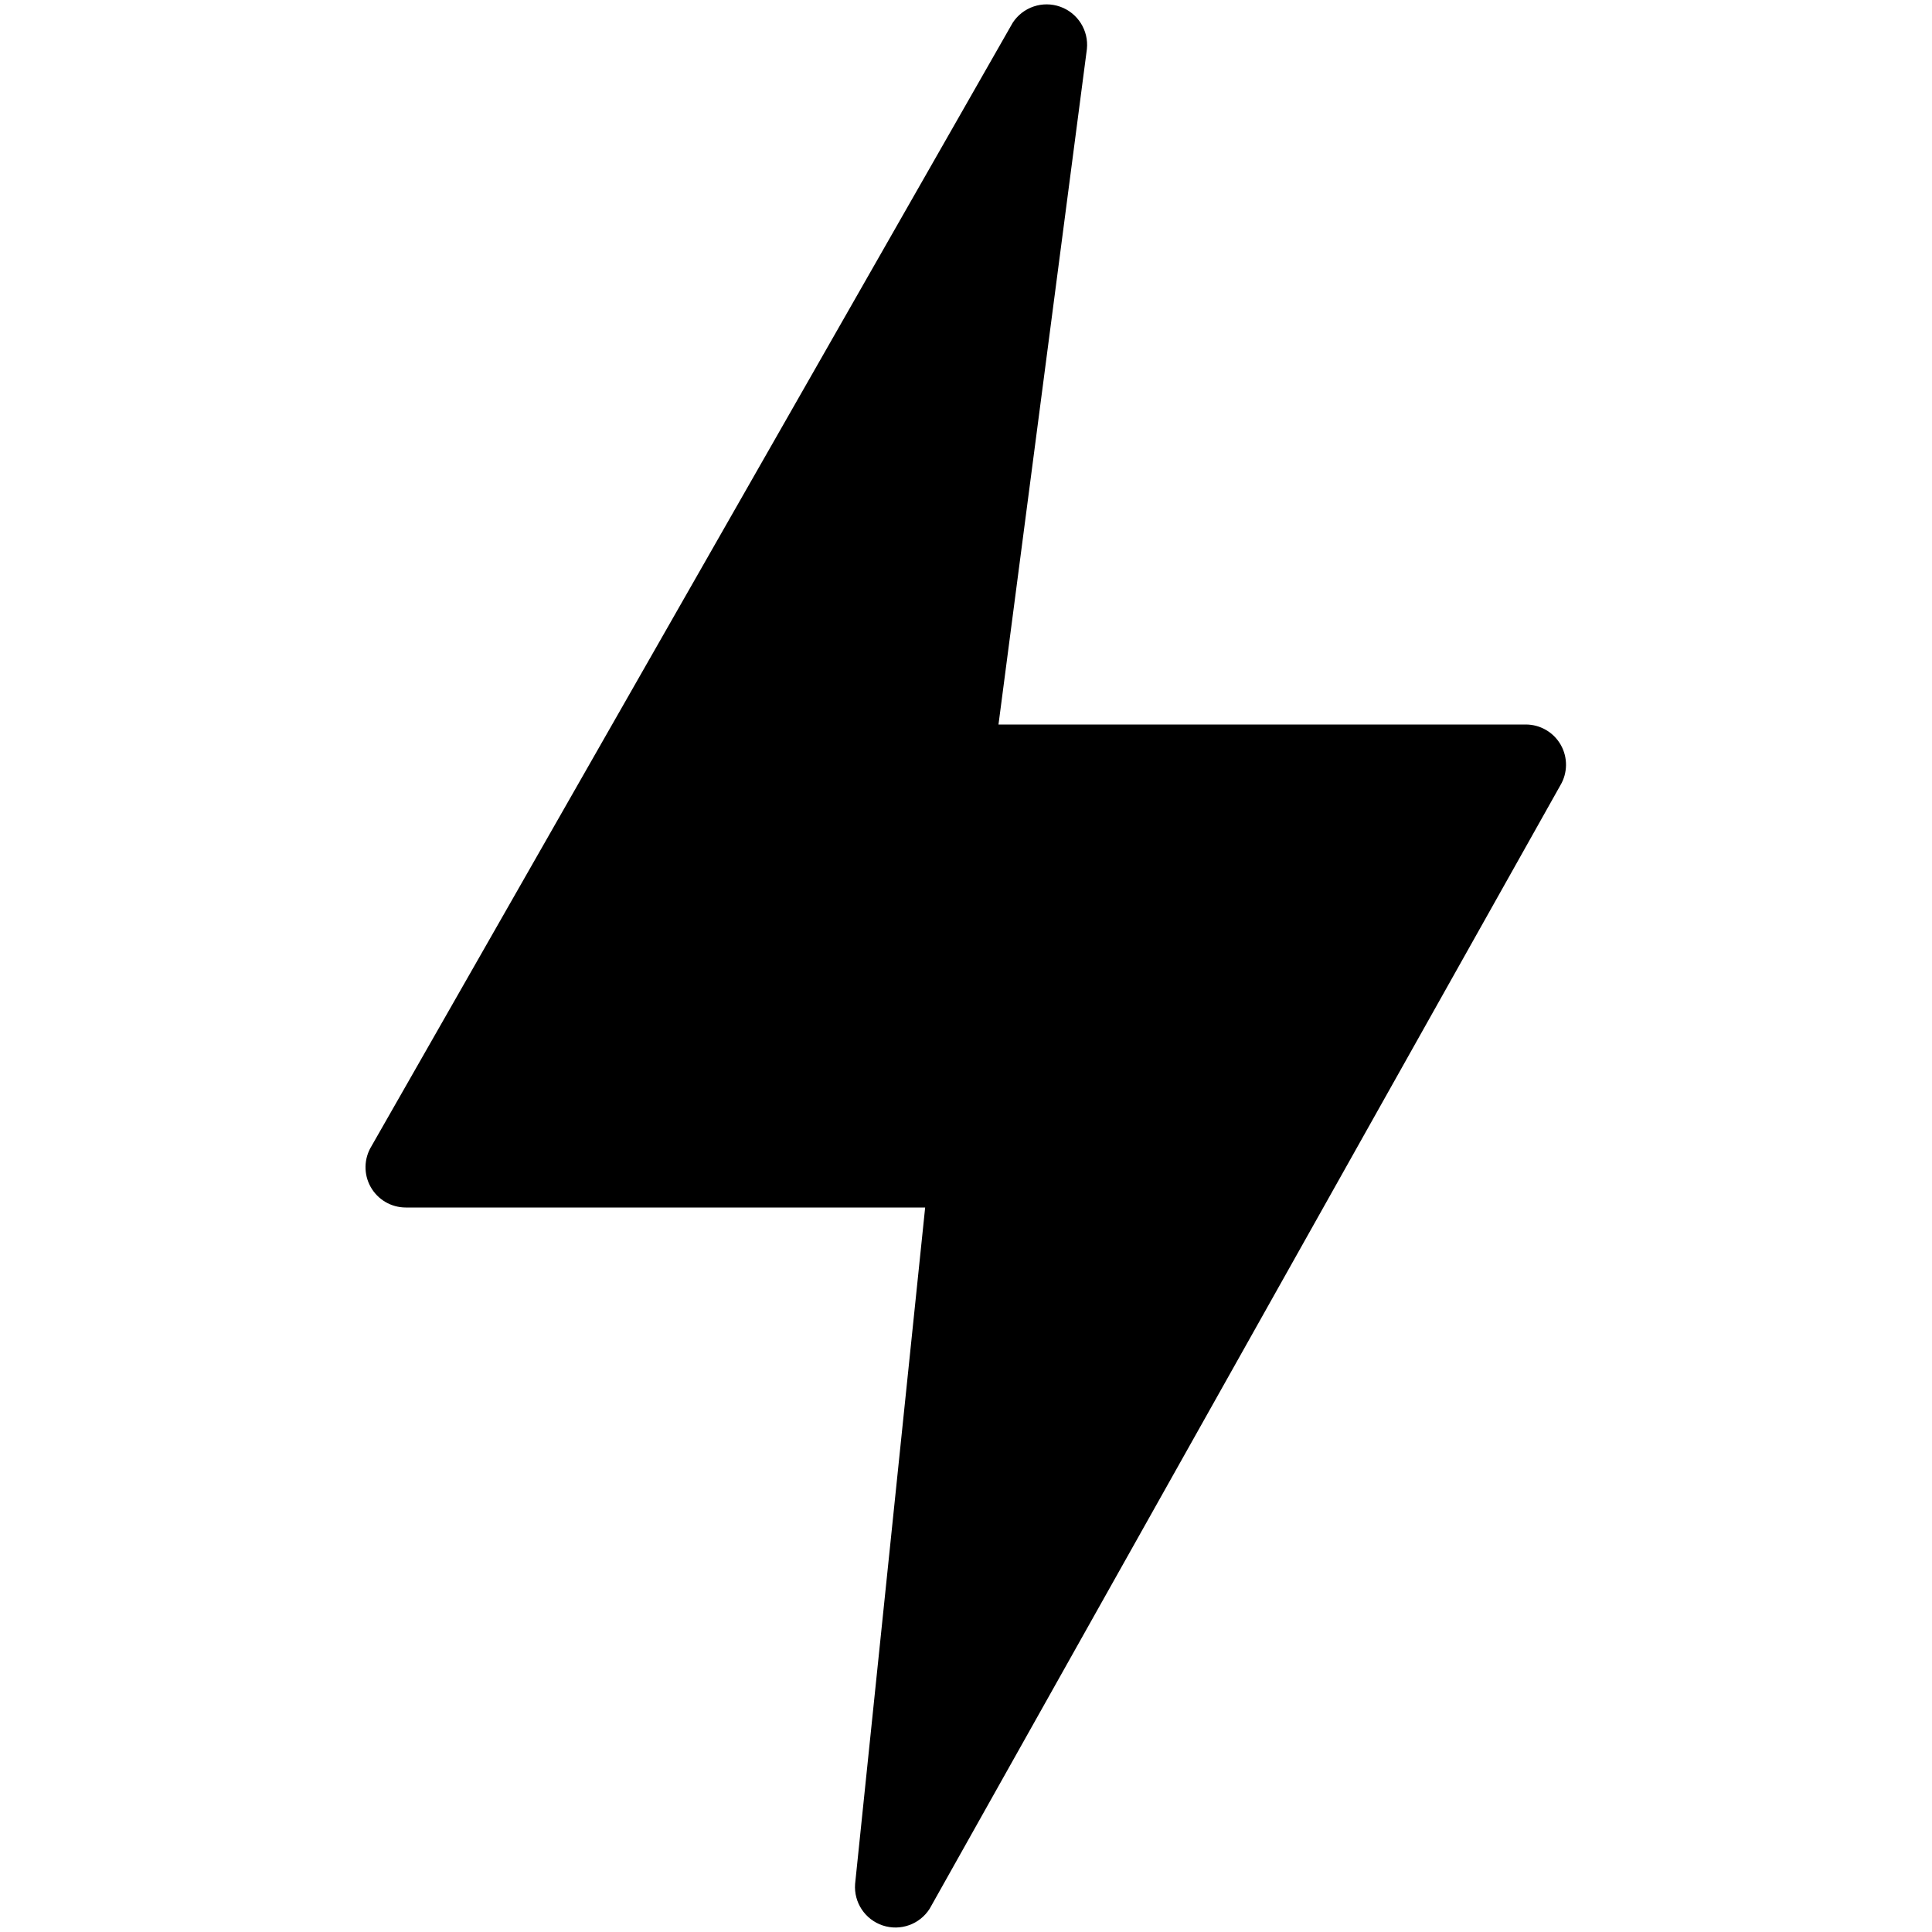
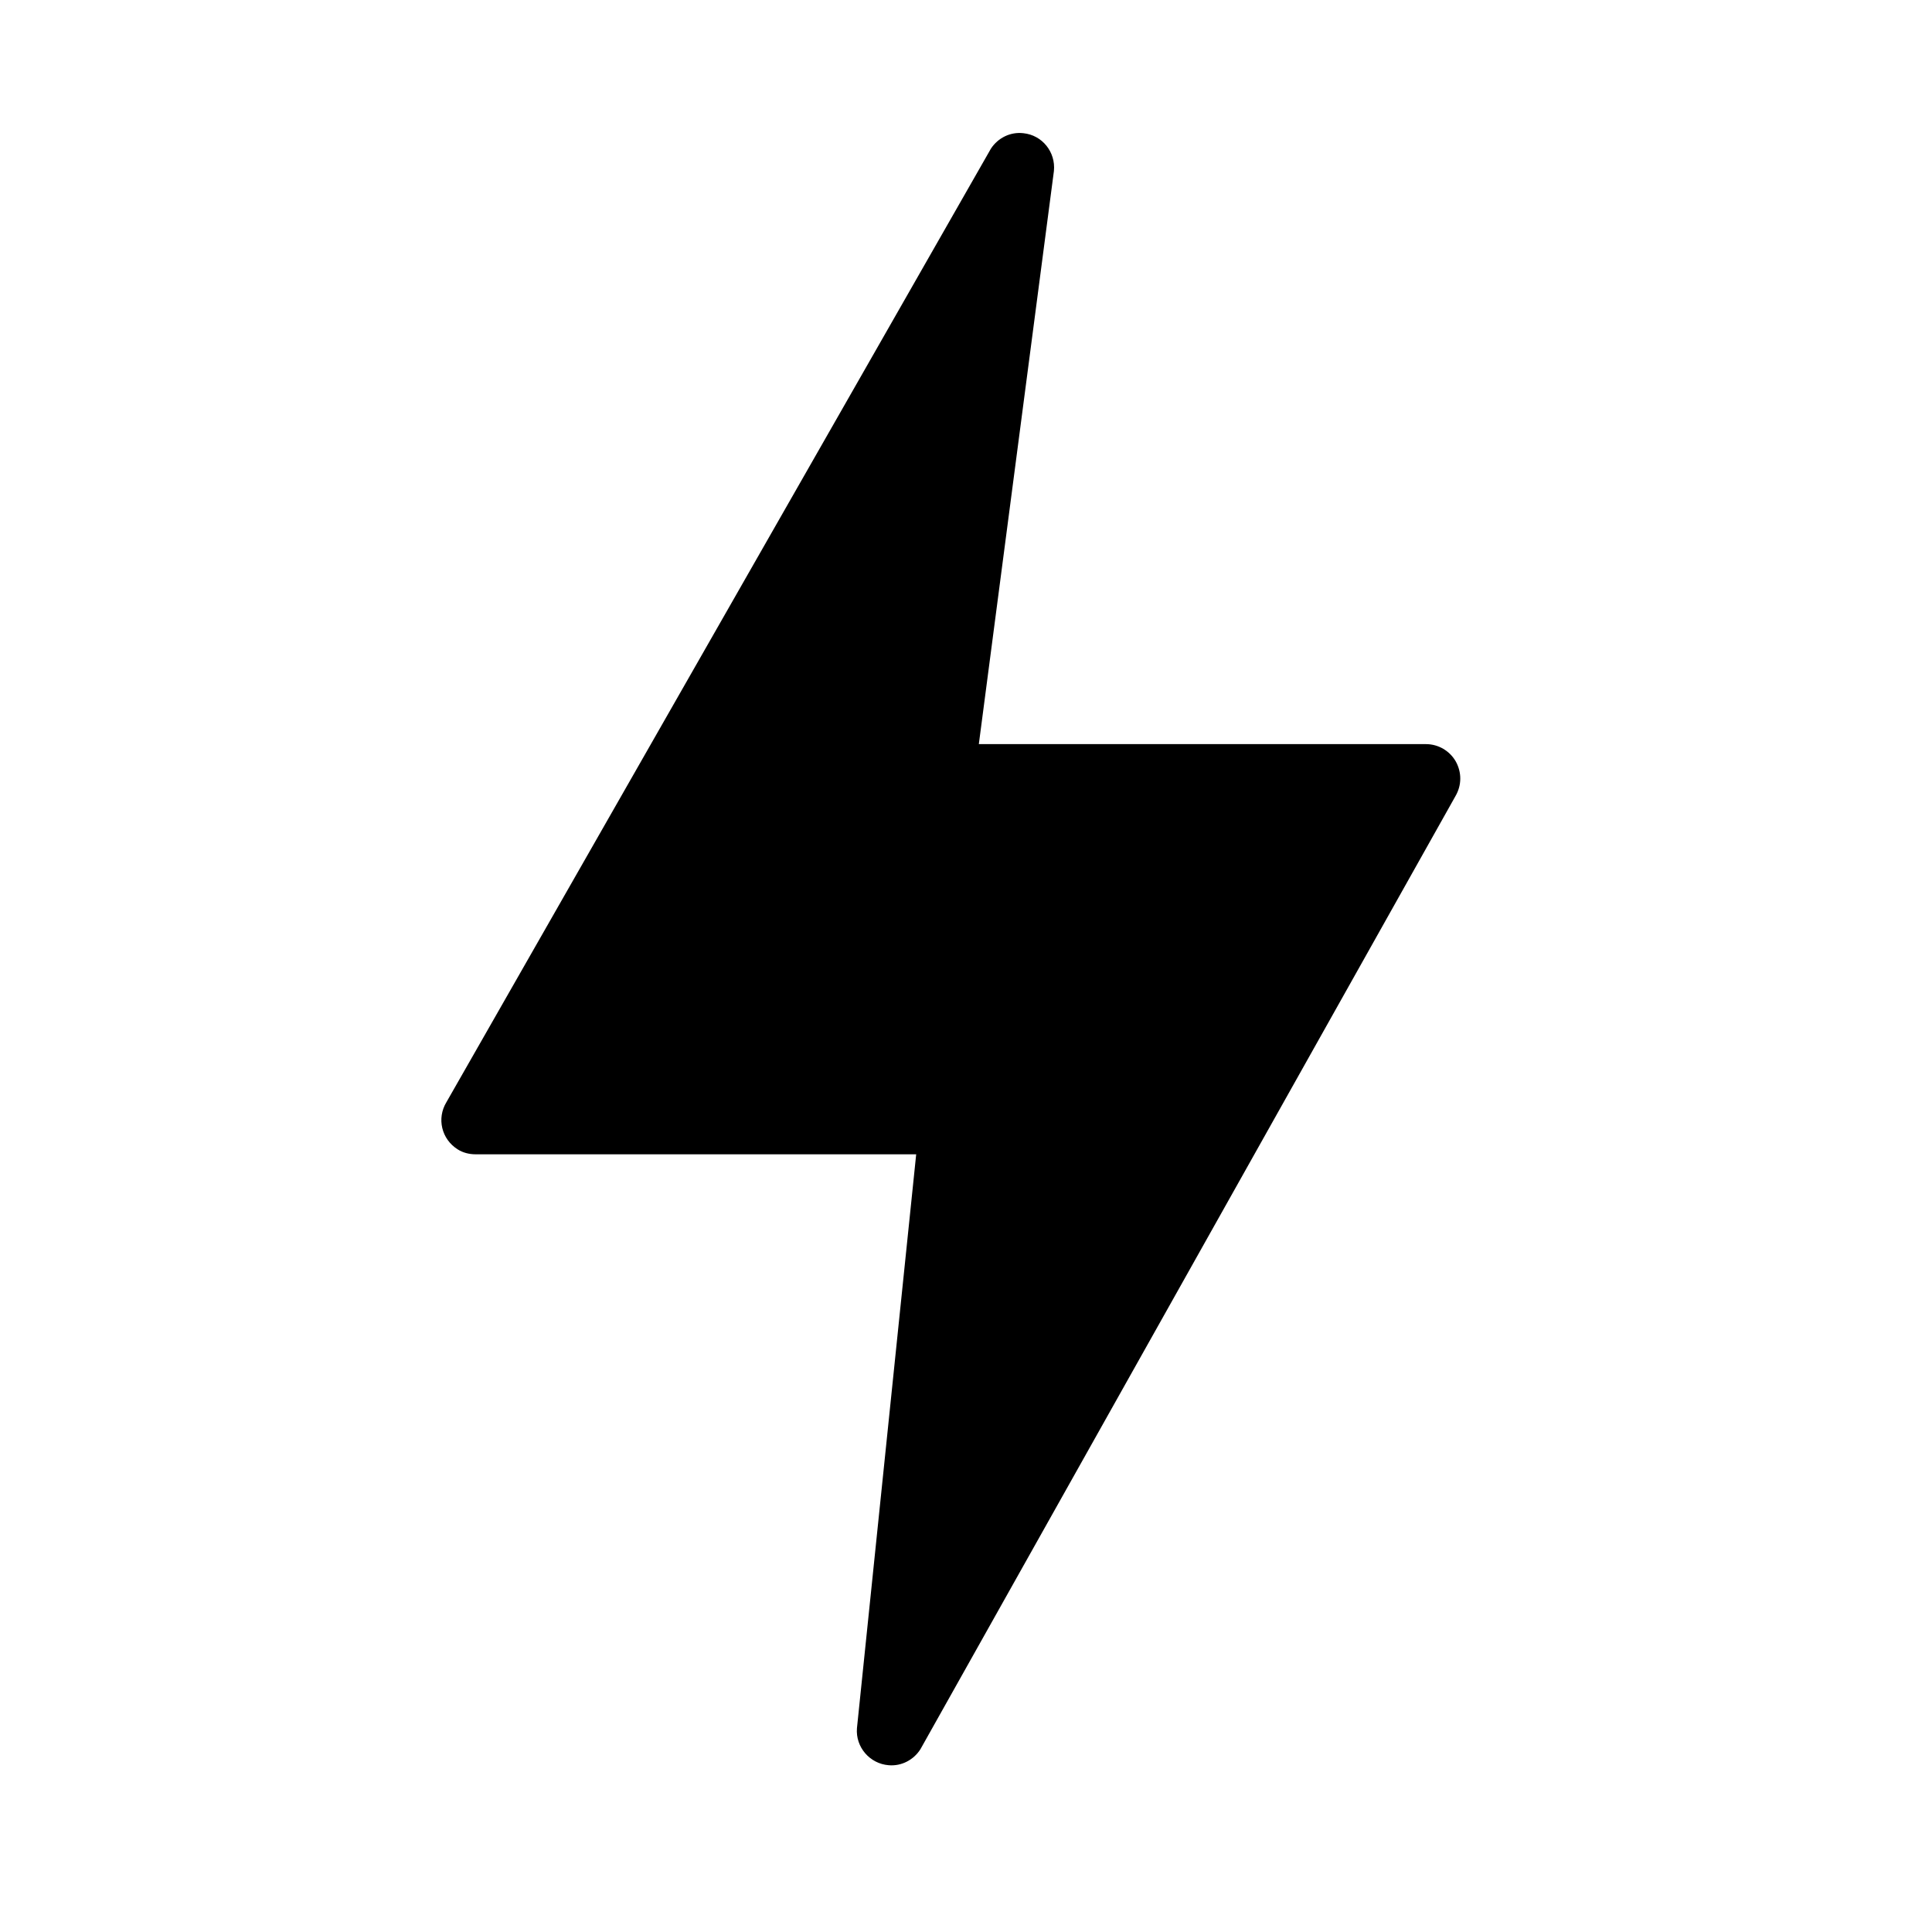
- <svg xmlns="http://www.w3.org/2000/svg" height="512" viewBox="0 0 192 192" width="512">
-   <path d="m155.109 74.028a4 4 0 0 0 -3.48-2.028h-52.4l8.785-67.123a4.023 4.023 0 0 0 -7.373-2.614l-63.724 111.642a4 4 0 0 0 3.407 6.095h51.617l-6.962 67.224a4.024 4.024 0 0 0 7.411 2.461l62.671-111.63a4 4 0 0 0 .048-4.027z" />
+ <svg xmlns="http://www.w3.org/2000/svg" version="1.1" id="图层_1" x="0px" y="0px" viewBox="0 0 512 512" style="enable-background:new 0 0 512 512;" xml:space="preserve">
+   <path d="M385.8,201.8c-1.6-2.8-4.6-4.6-7.9-4.6H259.4l19.9-151.9c0.5-5-3.1-9.5-8.1-10c-3.4-0.4-6.7,1.2-8.6,4.1L118.3,292.1  c-2.6,4.3-1.3,9.8,3,12.5c1.4,0.9,3.1,1.3,4.7,1.3h116.8L227.1,458c-0.4,5,3.4,9.4,8.4,9.8c3.4,0.3,6.6-1.4,8.4-4.2l141.8-252.6  C387.4,208.1,387.4,204.7,385.8,201.8L385.8,201.8z" />
</svg>
